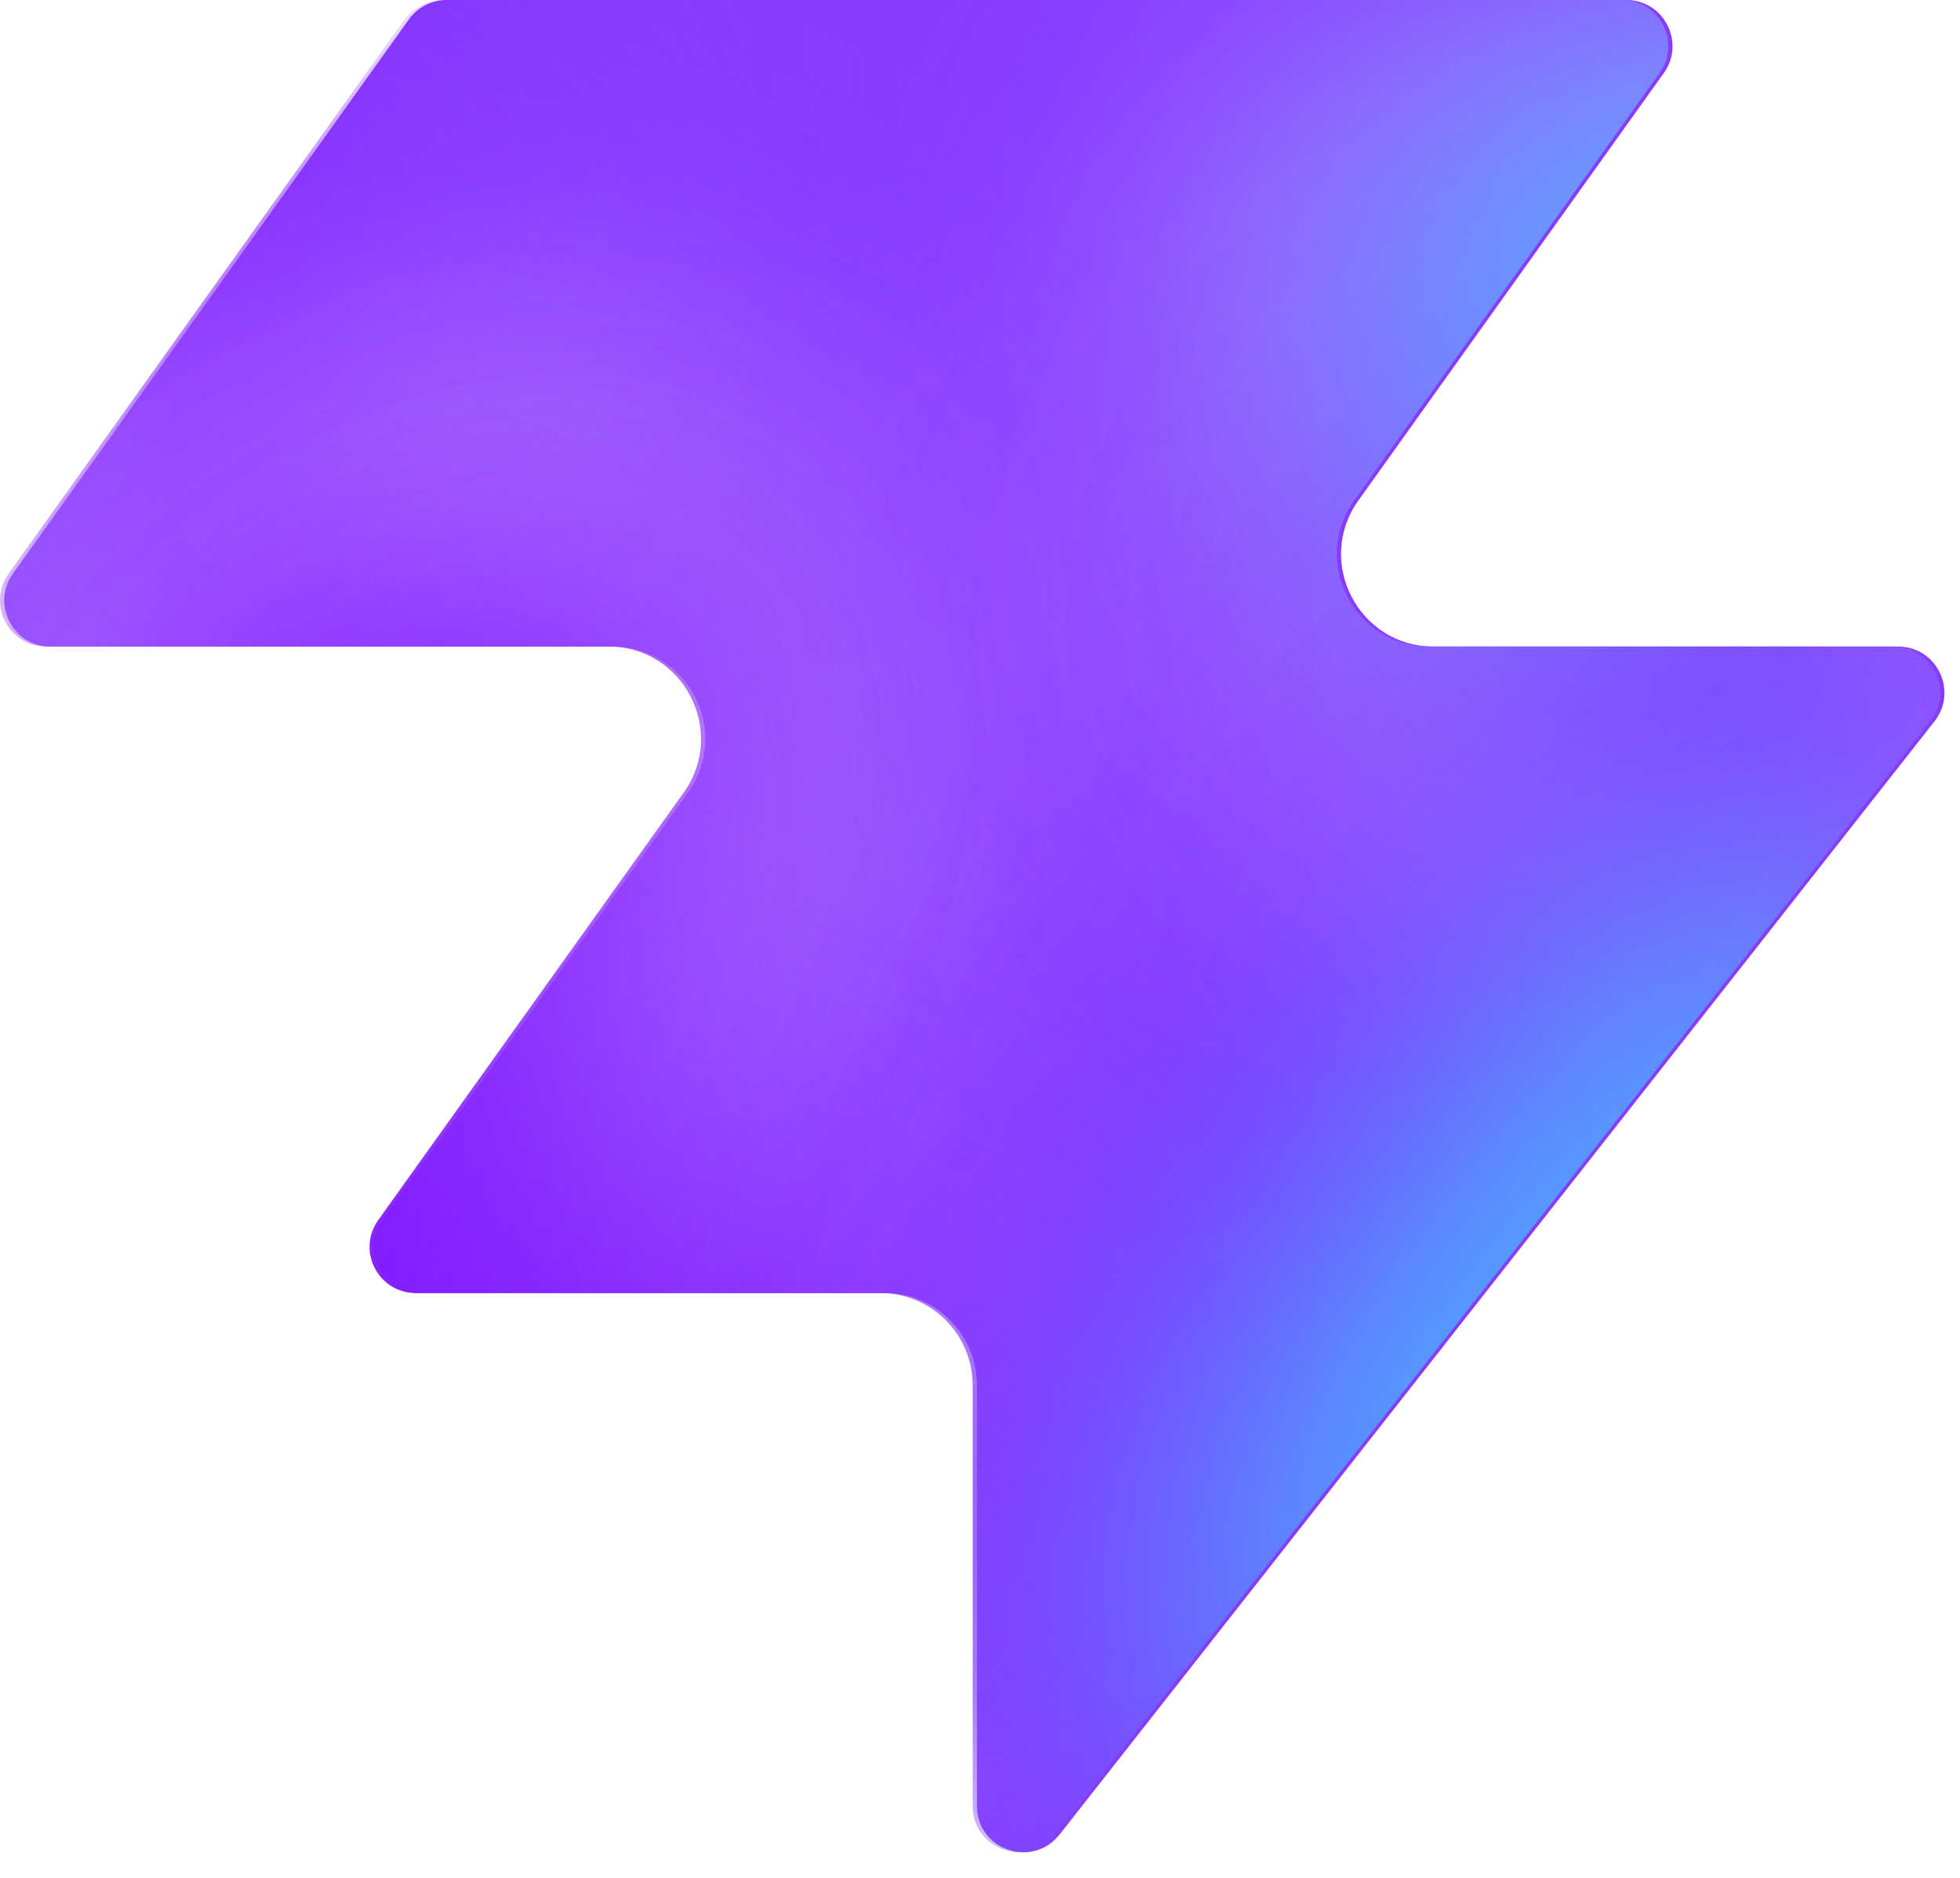
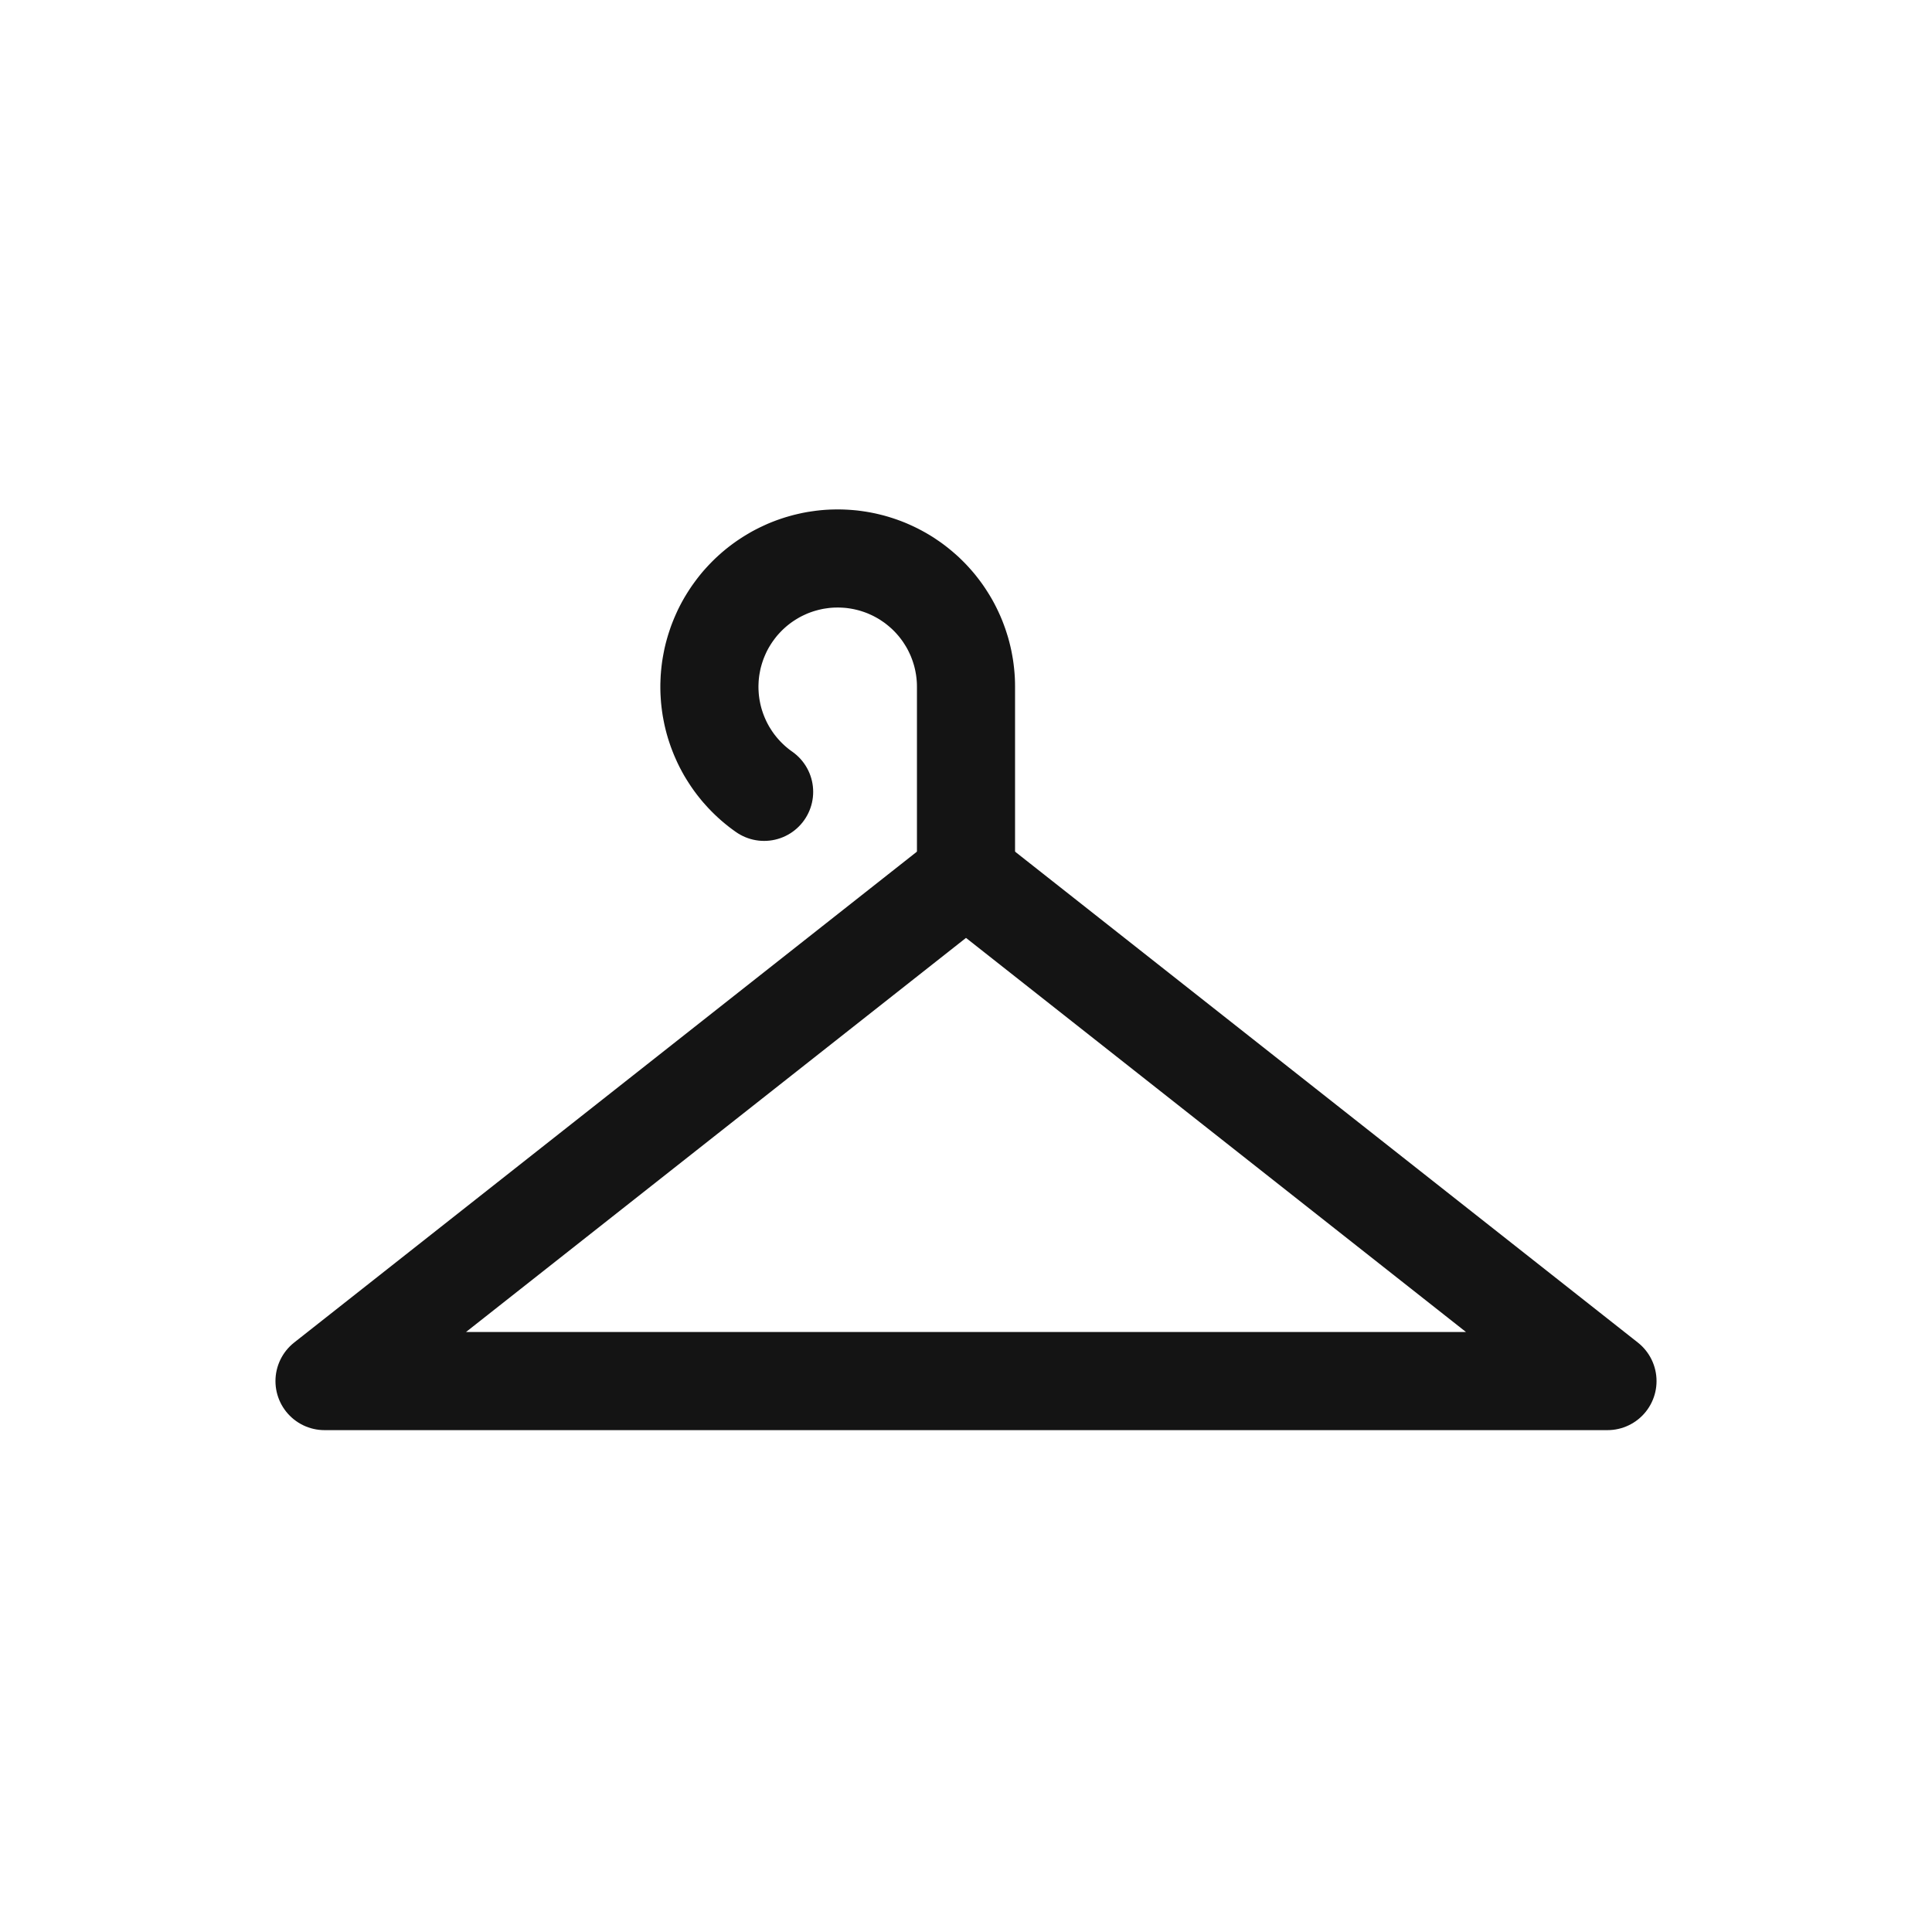
- <svg xmlns="http://www.w3.org/2000/svg" width="48" height="46" fill="none" viewBox="0 0 48 46">
-   <path fill="#863bff" d="M25.946 44.938c-.664.845-2.021.375-2.021-.698V33.937a2.26 2.26 0 0 0-2.262-2.262H10.287c-.92 0-1.456-1.04-.92-1.788l7.48-10.471c1.07-1.497 0-3.578-1.842-3.578H1.237c-.92 0-1.456-1.04-.92-1.788L10.013.474c.214-.297.556-.474.92-.474h28.894c.92 0 1.456 1.04.92 1.788l-7.48 10.471c-1.07 1.498 0 3.579 1.842 3.579h11.377c.943 0 1.473 1.088.89 1.83L25.947 44.94z" style="fill:#863bff;fill:color(display-p3 .525 .23 1);fill-opacity:1" />
-   <mask id="a" width="48" height="46" x="0" y="0" maskUnits="userSpaceOnUse" style="mask-type:alpha">
-     <path fill="#000" d="M25.842 44.938c-.664.844-2.021.375-2.021-.698V33.937a2.26 2.26 0 0 0-2.262-2.262H10.183c-.92 0-1.456-1.04-.92-1.788l7.48-10.471c1.07-1.498 0-3.579-1.842-3.579H1.133c-.92 0-1.456-1.04-.92-1.787L9.91.473c.214-.297.556-.474.92-.474h28.894c.92 0 1.456 1.04.92 1.788l-7.48 10.471c-1.07 1.498 0 3.578 1.842 3.578h11.377c.943 0 1.473 1.088.89 1.832L25.843 44.94z" style="fill:#000;fill-opacity:1" />
-   </mask>
-   <g mask="url(#a)">
-     <g filter="url(#b)">
-       <ellipse cx="5.508" cy="14.704" fill="#ede6ff" rx="5.508" ry="14.704" style="fill:#ede6ff;fill:color(display-p3 .927 .903 1);fill-opacity:1" transform="matrix(.00324 1 1 -.00324 -4.47 31.516)" />
-     </g>
-     <g filter="url(#c)">
-       <ellipse cx="10.399" cy="29.851" fill="#ede6ff" rx="10.399" ry="29.851" style="fill:#ede6ff;fill:color(display-p3 .927 .903 1);fill-opacity:1" transform="matrix(.00324 1 1 -.00324 -39.328 7.883)" />
-     </g>
-     <g filter="url(#d)">
-       <ellipse cx="5.508" cy="30.487" fill="#7e14ff" rx="5.508" ry="30.487" style="fill:#7e14ff;fill:color(display-p3 .492 .077 1);fill-opacity:1" transform="rotate(89.814 -25.913 -14.639)scale(1 -1)" />
-     </g>
-     <g filter="url(#e)">
-       <ellipse cx="5.508" cy="30.599" fill="#7e14ff" rx="5.508" ry="30.599" style="fill:#7e14ff;fill:color(display-p3 .492 .077 1);fill-opacity:1" transform="rotate(89.814 -32.644 -3.334)scale(1 -1)" />
-     </g>
-     <g filter="url(#f)">
-       <ellipse cx="5.508" cy="30.599" fill="#7e14ff" rx="5.508" ry="30.599" style="fill:#7e14ff;fill:color(display-p3 .492 .077 1);fill-opacity:1" transform="matrix(.00324 1 1 -.00324 -34.34 30.47)" />
-     </g>
-     <g filter="url(#g)">
-       <ellipse cx="14.072" cy="22.078" fill="#ede6ff" rx="14.072" ry="22.078" style="fill:#ede6ff;fill:color(display-p3 .927 .903 1);fill-opacity:1" transform="rotate(93.35 24.506 48.493)scale(-1 1)" />
-     </g>
-     <g filter="url(#h)">
-       <ellipse cx="3.47" cy="21.501" fill="#7e14ff" rx="3.47" ry="21.501" style="fill:#7e14ff;fill:color(display-p3 .492 .077 1);fill-opacity:1" transform="rotate(89.009 28.708 47.59)scale(-1 1)" />
-     </g>
-     <g filter="url(#i)">
-       <ellipse cx="3.47" cy="21.501" fill="#7e14ff" rx="3.47" ry="21.501" style="fill:#7e14ff;fill:color(display-p3 .492 .077 1);fill-opacity:1" transform="rotate(89.009 28.708 47.59)scale(-1 1)" />
-     </g>
-     <g filter="url(#j)">
-       <ellipse cx=".387" cy="8.972" fill="#7e14ff" rx="4.407" ry="29.108" style="fill:#7e14ff;fill:color(display-p3 .492 .077 1);fill-opacity:1" transform="rotate(39.51 .387 8.972)" />
-     </g>
-     <g filter="url(#k)">
-       <ellipse cx="47.523" cy="-6.092" fill="#7e14ff" rx="4.407" ry="29.108" style="fill:#7e14ff;fill:color(display-p3 .492 .077 1);fill-opacity:1" transform="rotate(37.892 47.523 -6.092)" />
-     </g>
-     <g filter="url(#l)">
-       <ellipse cx="41.412" cy="6.333" fill="#47bfff" rx="5.971" ry="9.665" style="fill:#47bfff;fill:color(display-p3 .28 .748 1);fill-opacity:1" transform="rotate(37.892 41.412 6.333)" />
-     </g>
-     <g filter="url(#m)">
-       <ellipse cx="-1.879" cy="38.332" fill="#7e14ff" rx="4.407" ry="29.108" style="fill:#7e14ff;fill:color(display-p3 .492 .077 1);fill-opacity:1" transform="rotate(37.892 -1.88 38.332)" />
-     </g>
-     <g filter="url(#n)">
-       <ellipse cx="-1.879" cy="38.332" fill="#7e14ff" rx="4.407" ry="29.108" style="fill:#7e14ff;fill:color(display-p3 .492 .077 1);fill-opacity:1" transform="rotate(37.892 -1.88 38.332)" />
-     </g>
-     <g filter="url(#o)">
-       <ellipse cx="35.651" cy="29.907" fill="#7e14ff" rx="4.407" ry="29.108" style="fill:#7e14ff;fill:color(display-p3 .492 .077 1);fill-opacity:1" transform="rotate(37.892 35.651 29.907)" />
-     </g>
-     <g filter="url(#p)">
-       <ellipse cx="38.418" cy="32.4" fill="#47bfff" rx="5.971" ry="15.297" style="fill:#47bfff;fill:color(display-p3 .28 .748 1);fill-opacity:1" transform="rotate(37.892 38.418 32.4)" />
-     </g>
+ <svg xmlns="http://www.w3.org/2000/svg" width="48" height="48" viewBox="0 0 512 512">
+   <g fill="none" stroke="#141414" stroke-width="26" stroke-linecap="round" stroke-linejoin="round">
+     <path d="M 256.00 232.00 L 256.00 182.00 L 255.99 181.13 L 255.96 180.26 L 255.90 179.39 L 255.82 178.52 L 255.72 177.65 L 255.60 176.79 L 255.45 175.93 L 255.29 175.08 L 255.10 174.23 L 254.89 173.38 L 254.66 172.54 L 254.40 171.71 L 254.13 170.88 L 253.83 170.06 L 253.52 169.25 L 253.18 168.44 L 252.82 167.65 L 252.44 166.86 L 252.05 166.09 L 251.63 165.32 L 251.19 164.57 L 250.73 163.83 L 250.26 163.10 L 249.77 162.38 L 249.25 161.67 L 248.72 160.98 L 248.18 160.30 L 247.61 159.64 L 247.03 158.99 L 246.43 158.35 L 245.82 157.74 L 245.19 157.13 L 244.54 156.55 L 243.88 155.98 L 243.21 155.43 L 242.52 154.89 L 241.82 154.37 L 241.10 153.88 L 240.38 153.39 L 239.64 152.93 L 238.89 152.49 L 238.13 152.07 L 237.35 151.66 L 236.57 151.28 L 235.78 150.92 L 234.98 150.57 L 234.17 150.25 L 233.35 149.95 L 232.52 149.67 L 231.69 149.41 L 230.85 149.17 L 230.01 148.96 L 229.16 148.76 L 228.31 148.59 L 227.45 148.44 L 226.58 148.31 L 225.72 148.20 L 224.85 148.12 L 223.98 148.06 L 223.11 148.02 L 222.24 148.00 L 221.37 148.01 L 220.50 148.03 L 219.63 148.08 L 218.76 148.15 L 217.89 148.25 L 217.03 148.37 L 216.17 148.50 L 215.31 148.66 L 214.46 148.85 L 213.61 149.05 L 212.77 149.28 L 211.94 149.52 L 211.11 149.79 L 210.28 150.08 L 209.47 150.39 L 208.66 150.72 L 207.87 151.08 L 207.08 151.45 L 206.30 151.84 L 205.53 152.25 L 204.78 152.69 L 204.03 153.14 L 203.30 153.61 L 202.57 154.10 L 201.87 154.60 L 201.17 155.13 L 200.49 155.67 L 199.82 156.23 L 199.17 156.81 L 198.53 157.40 L 197.91 158.01 L 197.30 158.64 L 196.71 159.28 L 196.13 159.93 L 195.58 160.60 L 195.04 161.29 L 194.52 161.99 L 194.01 162.70 L 193.53 163.42 L 193.06 164.16 L 192.61 164.90 L 192.18 165.66 L 191.77 166.43 L 191.38 167.21 L 191.02 168.00 L 190.67 168.80 L 190.34 169.61 L 190.03 170.42 L 189.75 171.25 L 189.48 172.08 L 189.24 172.91 L 189.01 173.76 L 188.81 174.60 L 188.64 175.46 L 188.48 176.32 L 188.34 177.18 L 188.23 178.04 L 188.14 178.91 L 188.07 179.78 L 188.03 180.65 L 188.00 181.52 L 188.00 182.39 L 188.02 183.26 L 188.07 184.13 L 188.13 185.00 L 188.22 185.87 L 188.33 186.73 L 188.46 187.59 L 188.62 188.45 L 188.79 189.30 L 188.99 190.15 L 189.21 191.00 L 189.45 191.83 L 189.72 192.67 L 190.00 193.49 L 190.31 194.31 L 190.63 195.11 L 190.98 195.91 L 191.34 196.70 L 191.73 197.49 L 192.14 198.26 L 192.56 199.02 L 193.01 199.76 L 193.48 200.50 L 193.96 201.23 L 194.46 201.94 L 194.98 202.64 L 195.52 203.32 L 196.07 204.00 L 196.65 204.65 L 197.24 205.30 L 197.84 205.92 L 198.46 206.53 L 199.10 207.13 L 199.75 207.71 L 200.42 208.27 L 201.10 208.82 L 201.79 209.34 L 202.50 209.85" />
+     <path d="M 256.00 232.00 L 86.00 366.00 L 426.00 366.00 Z" />
  </g>
-   <defs>
-     <filter id="b" width="60.045" height="41.654" x="-19.77" y="16.149" color-interpolation-filters="sRGB" filterUnits="userSpaceOnUse">
-       <feFlood flood-opacity="0" result="BackgroundImageFix" />
-       <feBlend in="SourceGraphic" in2="BackgroundImageFix" result="shape" />
-       <feGaussianBlur result="effect1_foregroundBlur_2002_17158" stdDeviation="7.659" />
-     </filter>
-     <filter id="c" width="90.34" height="51.437" x="-54.613" y="-7.533" color-interpolation-filters="sRGB" filterUnits="userSpaceOnUse">
-       <feFlood flood-opacity="0" result="BackgroundImageFix" />
-       <feBlend in="SourceGraphic" in2="BackgroundImageFix" result="shape" />
-       <feGaussianBlur result="effect1_foregroundBlur_2002_17158" stdDeviation="7.659" />
-     </filter>
-     <filter id="d" width="79.355" height="29.4" x="-49.64" y="2.03" color-interpolation-filters="sRGB" filterUnits="userSpaceOnUse">
-       <feFlood flood-opacity="0" result="BackgroundImageFix" />
-       <feBlend in="SourceGraphic" in2="BackgroundImageFix" result="shape" />
-       <feGaussianBlur result="effect1_foregroundBlur_2002_17158" stdDeviation="4.596" />
-     </filter>
-     <filter id="e" width="79.579" height="29.4" x="-45.045" y="20.029" color-interpolation-filters="sRGB" filterUnits="userSpaceOnUse">
-       <feFlood flood-opacity="0" result="BackgroundImageFix" />
-       <feBlend in="SourceGraphic" in2="BackgroundImageFix" result="shape" />
-       <feGaussianBlur result="effect1_foregroundBlur_2002_17158" stdDeviation="4.596" />
-     </filter>
-     <filter id="f" width="79.579" height="29.4" x="-43.513" y="21.178" color-interpolation-filters="sRGB" filterUnits="userSpaceOnUse">
-       <feFlood flood-opacity="0" result="BackgroundImageFix" />
-       <feBlend in="SourceGraphic" in2="BackgroundImageFix" result="shape" />
-       <feGaussianBlur result="effect1_foregroundBlur_2002_17158" stdDeviation="4.596" />
-     </filter>
-     <filter id="g" width="74.749" height="58.852" x="15.756" y="-17.901" color-interpolation-filters="sRGB" filterUnits="userSpaceOnUse">
-       <feFlood flood-opacity="0" result="BackgroundImageFix" />
-       <feBlend in="SourceGraphic" in2="BackgroundImageFix" result="shape" />
-       <feGaussianBlur result="effect1_foregroundBlur_2002_17158" stdDeviation="7.659" />
-     </filter>
-     <filter id="h" width="61.377" height="25.362" x="23.548" y="2.284" color-interpolation-filters="sRGB" filterUnits="userSpaceOnUse">
-       <feFlood flood-opacity="0" result="BackgroundImageFix" />
-       <feBlend in="SourceGraphic" in2="BackgroundImageFix" result="shape" />
-       <feGaussianBlur result="effect1_foregroundBlur_2002_17158" stdDeviation="4.596" />
-     </filter>
-     <filter id="i" width="61.377" height="25.362" x="23.548" y="2.284" color-interpolation-filters="sRGB" filterUnits="userSpaceOnUse">
-       <feFlood flood-opacity="0" result="BackgroundImageFix" />
-       <feBlend in="SourceGraphic" in2="BackgroundImageFix" result="shape" />
-       <feGaussianBlur result="effect1_foregroundBlur_2002_17158" stdDeviation="4.596" />
-     </filter>
-     <filter id="j" width="56.045" height="63.649" x="-27.636" y="-22.853" color-interpolation-filters="sRGB" filterUnits="userSpaceOnUse">
-       <feFlood flood-opacity="0" result="BackgroundImageFix" />
-       <feBlend in="SourceGraphic" in2="BackgroundImageFix" result="shape" />
-       <feGaussianBlur result="effect1_foregroundBlur_2002_17158" stdDeviation="4.596" />
-     </filter>
-     <filter id="k" width="54.814" height="64.646" x="20.116" y="-38.415" color-interpolation-filters="sRGB" filterUnits="userSpaceOnUse">
-       <feFlood flood-opacity="0" result="BackgroundImageFix" />
-       <feBlend in="SourceGraphic" in2="BackgroundImageFix" result="shape" />
-       <feGaussianBlur result="effect1_foregroundBlur_2002_17158" stdDeviation="4.596" />
-     </filter>
-     <filter id="l" width="33.541" height="35.313" x="24.641" y="-11.323" color-interpolation-filters="sRGB" filterUnits="userSpaceOnUse">
-       <feFlood flood-opacity="0" result="BackgroundImageFix" />
-       <feBlend in="SourceGraphic" in2="BackgroundImageFix" result="shape" />
-       <feGaussianBlur result="effect1_foregroundBlur_2002_17158" stdDeviation="4.596" />
-     </filter>
-     <filter id="m" width="54.814" height="64.646" x="-29.286" y="6.009" color-interpolation-filters="sRGB" filterUnits="userSpaceOnUse">
-       <feFlood flood-opacity="0" result="BackgroundImageFix" />
-       <feBlend in="SourceGraphic" in2="BackgroundImageFix" result="shape" />
-       <feGaussianBlur result="effect1_foregroundBlur_2002_17158" stdDeviation="4.596" />
-     </filter>
-     <filter id="n" width="54.814" height="64.646" x="-29.286" y="6.009" color-interpolation-filters="sRGB" filterUnits="userSpaceOnUse">
-       <feFlood flood-opacity="0" result="BackgroundImageFix" />
-       <feBlend in="SourceGraphic" in2="BackgroundImageFix" result="shape" />
-       <feGaussianBlur result="effect1_foregroundBlur_2002_17158" stdDeviation="4.596" />
-     </filter>
-     <filter id="o" width="54.814" height="64.646" x="8.244" y="-2.416" color-interpolation-filters="sRGB" filterUnits="userSpaceOnUse">
-       <feFlood flood-opacity="0" result="BackgroundImageFix" />
-       <feBlend in="SourceGraphic" in2="BackgroundImageFix" result="shape" />
-       <feGaussianBlur result="effect1_foregroundBlur_2002_17158" stdDeviation="4.596" />
-     </filter>
-     <filter id="p" width="39.409" height="43.623" x="18.713" y="10.588" color-interpolation-filters="sRGB" filterUnits="userSpaceOnUse">
-       <feFlood flood-opacity="0" result="BackgroundImageFix" />
-       <feBlend in="SourceGraphic" in2="BackgroundImageFix" result="shape" />
-       <feGaussianBlur result="effect1_foregroundBlur_2002_17158" stdDeviation="4.596" />
-     </filter>
-   </defs>
</svg>
